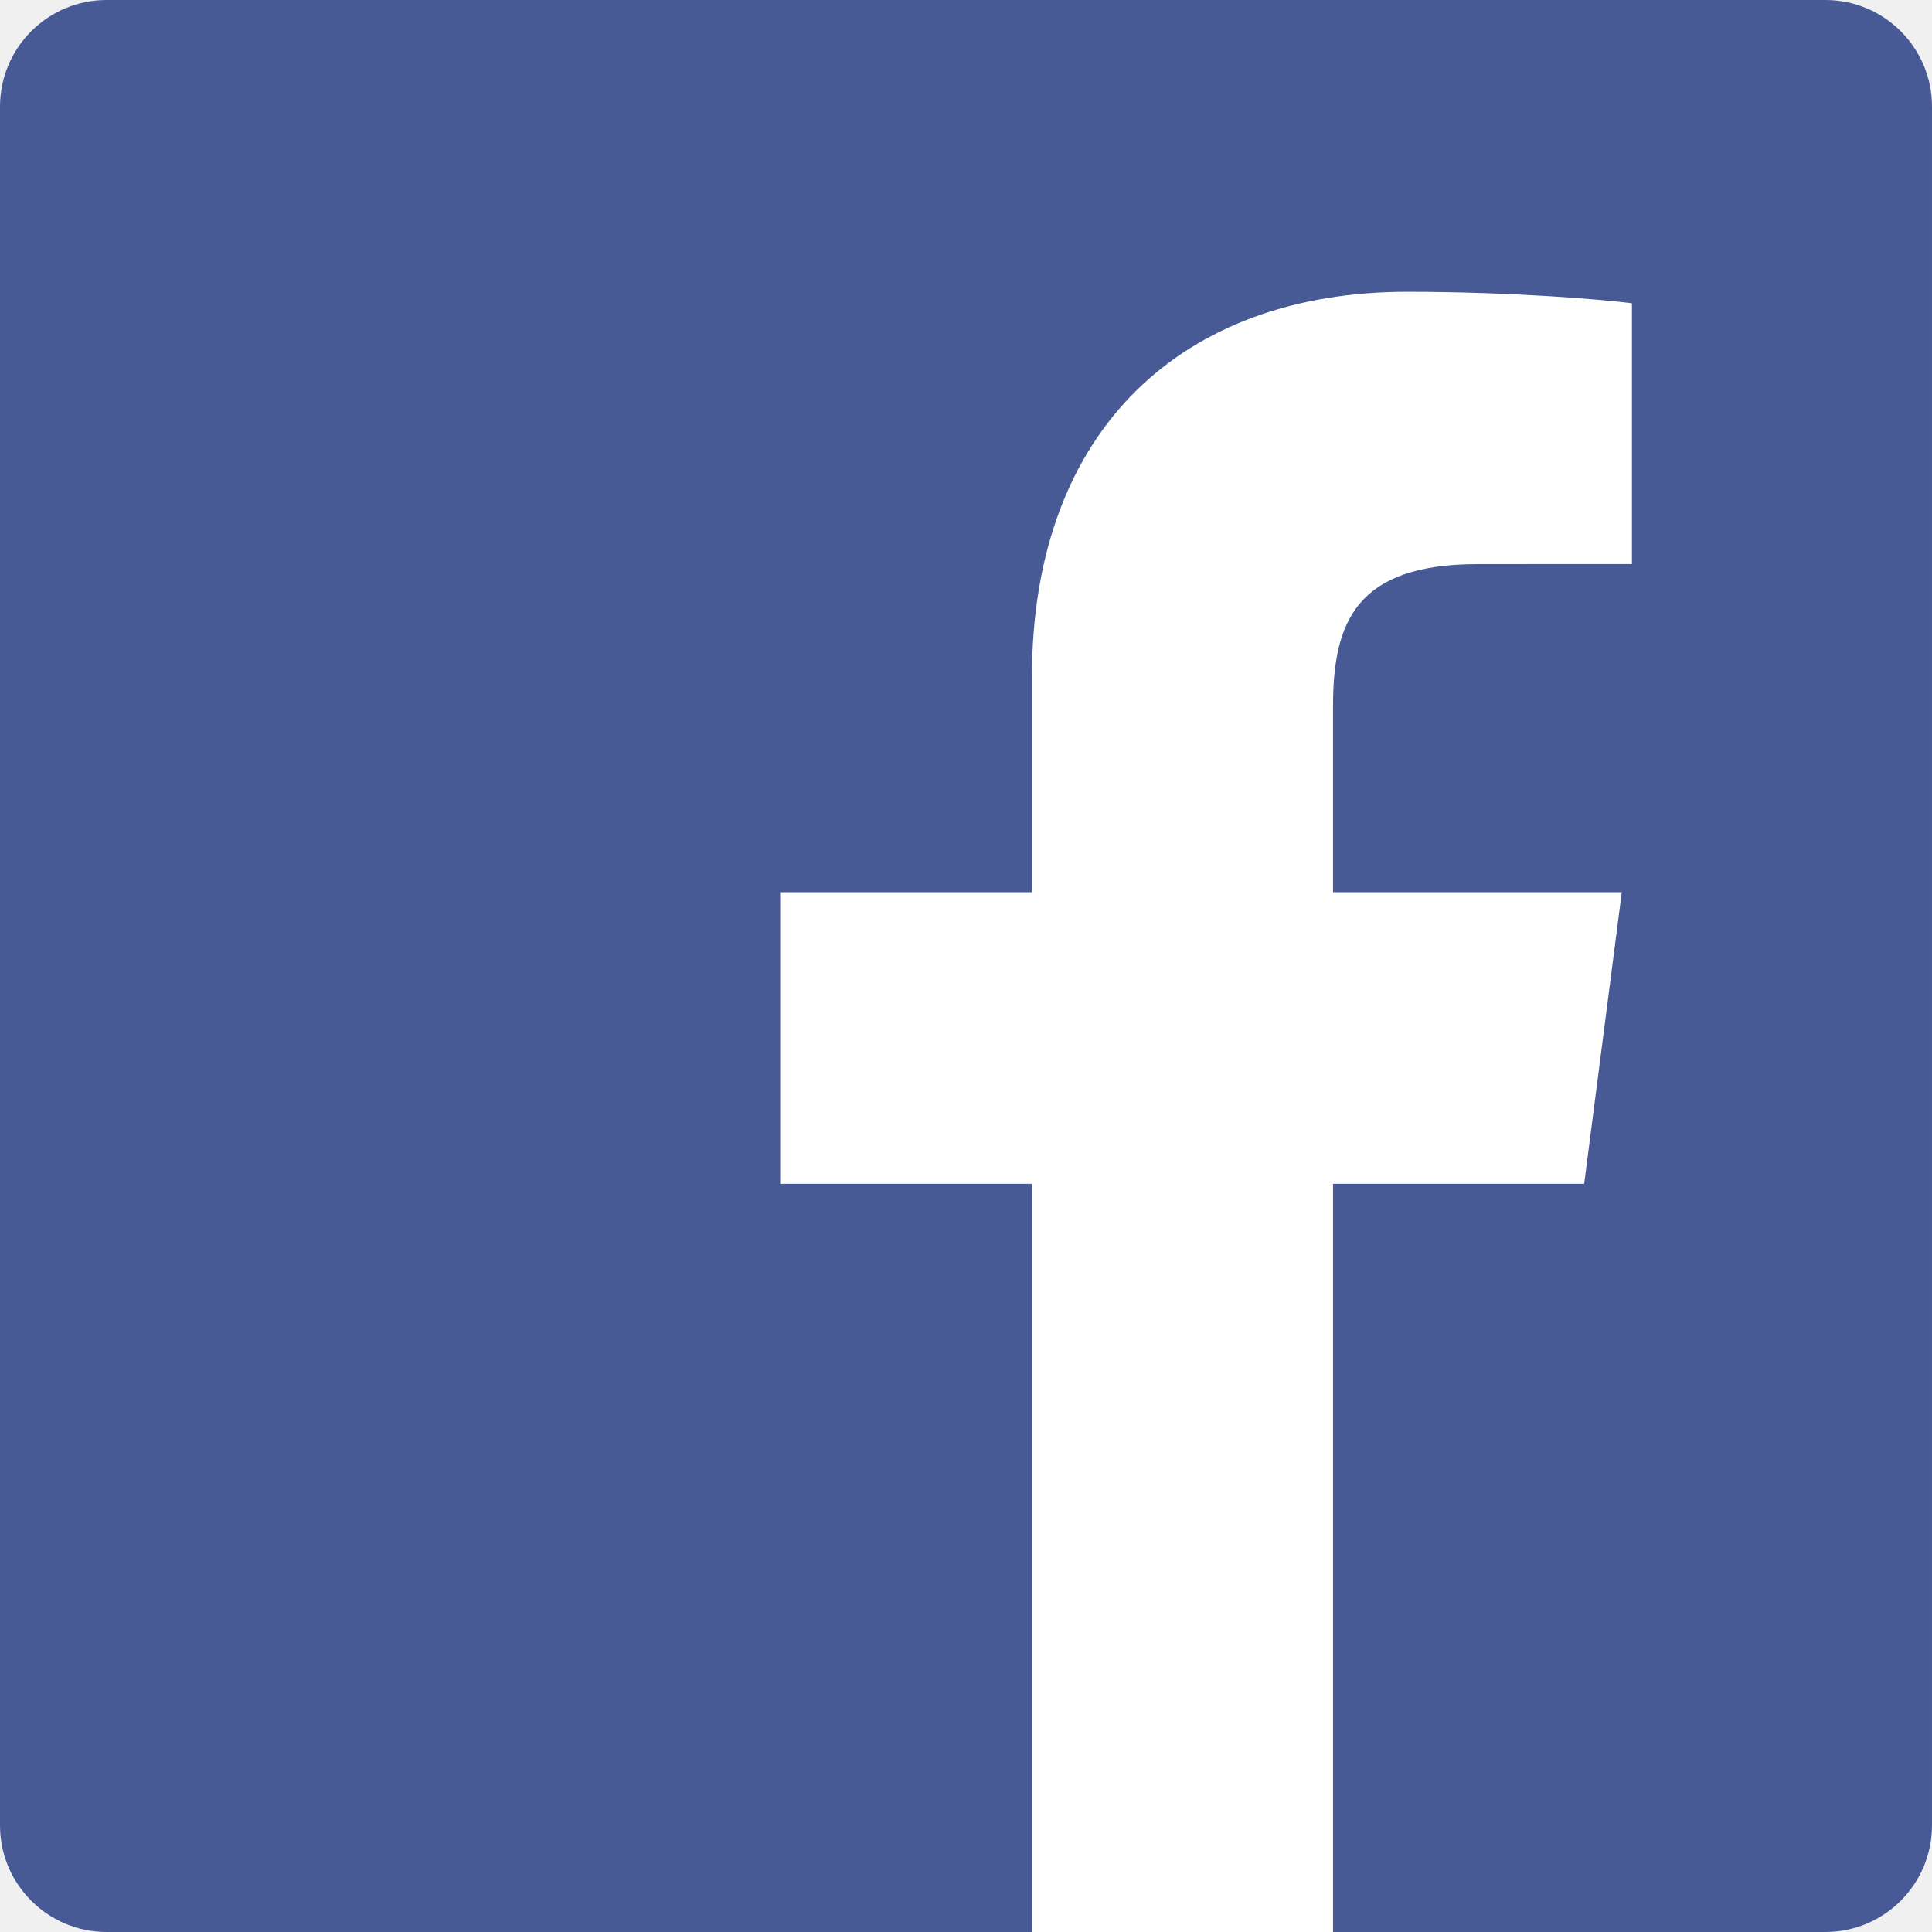
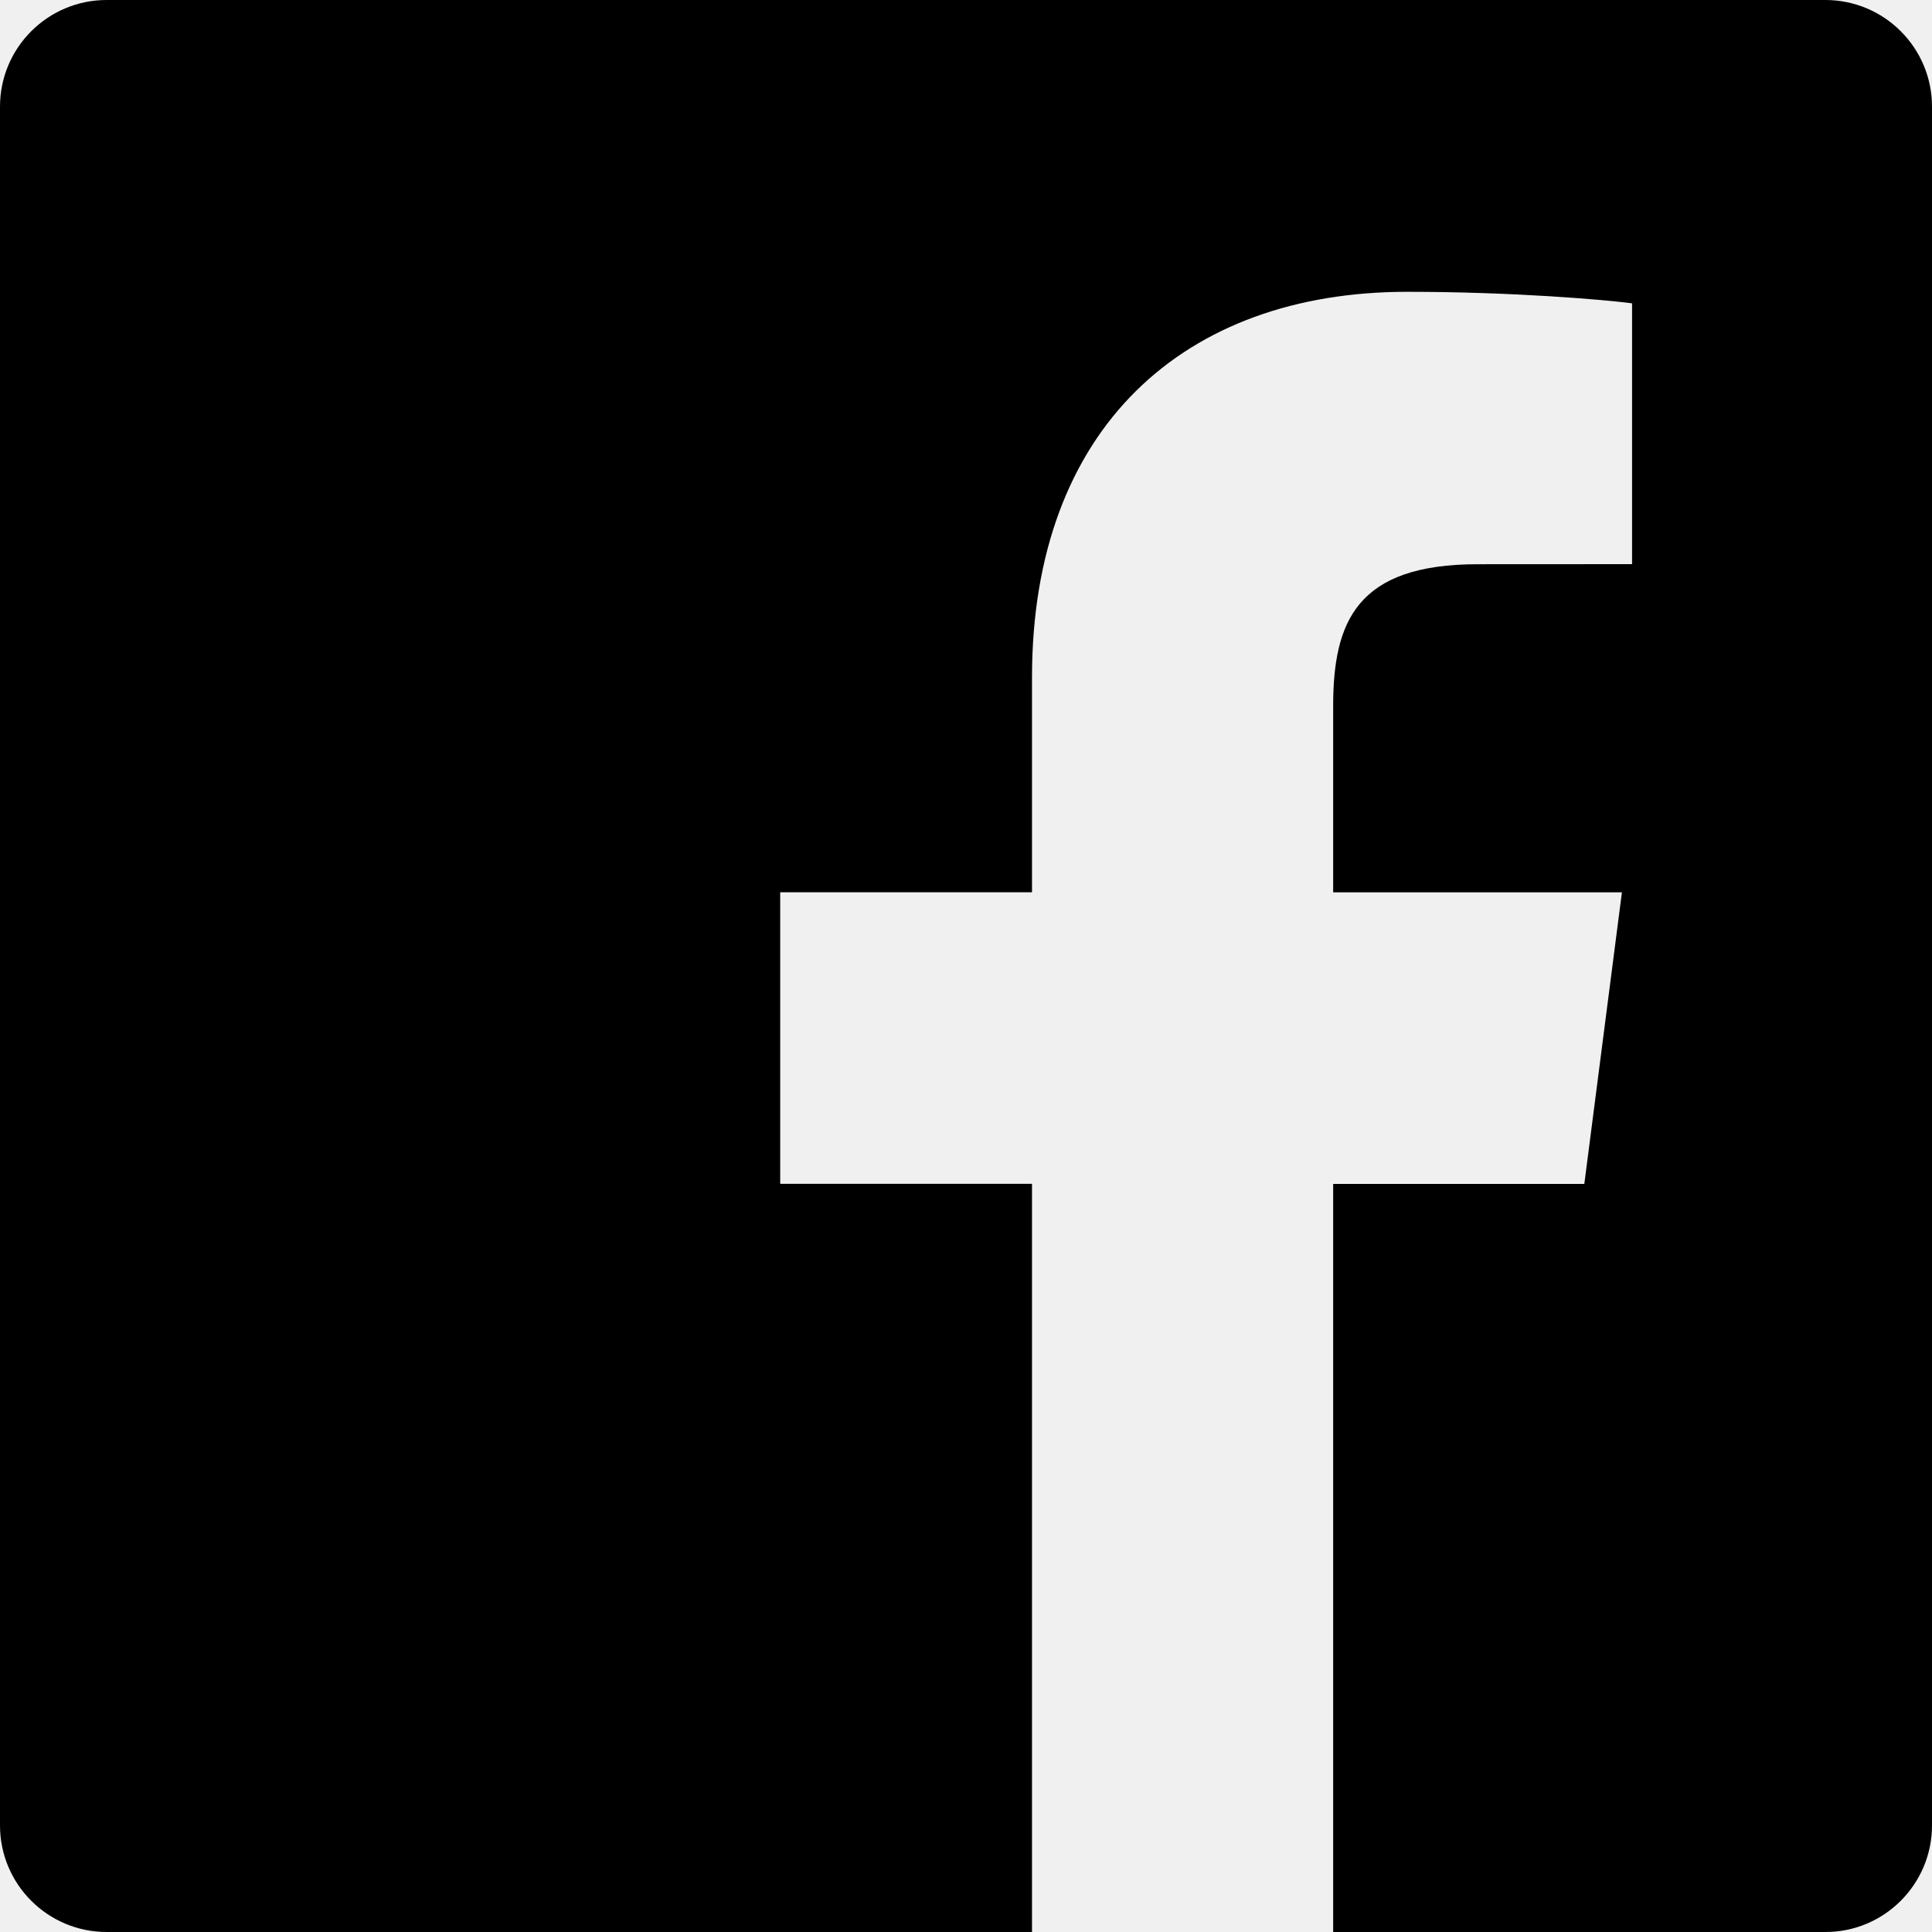
- <svg xmlns="http://www.w3.org/2000/svg" width="2500" height="2500" viewBox="0 0 266.893 266.895">
-   <path d="M252.164 266.895c8.134 0 14.729-6.596 14.729-14.73V14.73c0-8.137-6.596-14.73-14.729-14.73H14.73C6.593 0 0 6.594 0 14.73v237.434c0 8.135 6.593 14.73 14.73 14.73h237.434z" fill="#485a96" />
-   <path d="M184.152 266.895V163.539h34.692l5.194-40.28h-39.887V97.542c0-11.662 3.238-19.609 19.962-19.609l21.329-.01V41.897c-3.689-.49-16.351-1.587-31.08-1.587-30.753 0-51.807 18.771-51.807 53.244v29.705h-34.781v40.28h34.781v103.355h41.597z" fill="#fff" />
+ <svg xmlns="http://www.w3.org/2000/svg" width="24" height="24" viewBox="0 0 24 24">
+   <path d="M22.675 0h-21.35c-.732 0-1.325.593-1.325 1.325v21.351c0 .731.593 1.324 1.325 1.324h11.495v-9.294h-3.128v-3.622h3.128v-2.671c0-3.1 1.893-4.788 4.659-4.788 1.325 0 2.463.099 2.795.143v3.24l-1.918.001c-1.504 0-1.795.715-1.795 1.763v2.313h3.587l-.467 3.622h-3.12v9.293h6.116c.73 0 1.323-.593 1.323-1.325v-21.35c0-.732-.593-1.325-1.325-1.325z" />
</svg>
